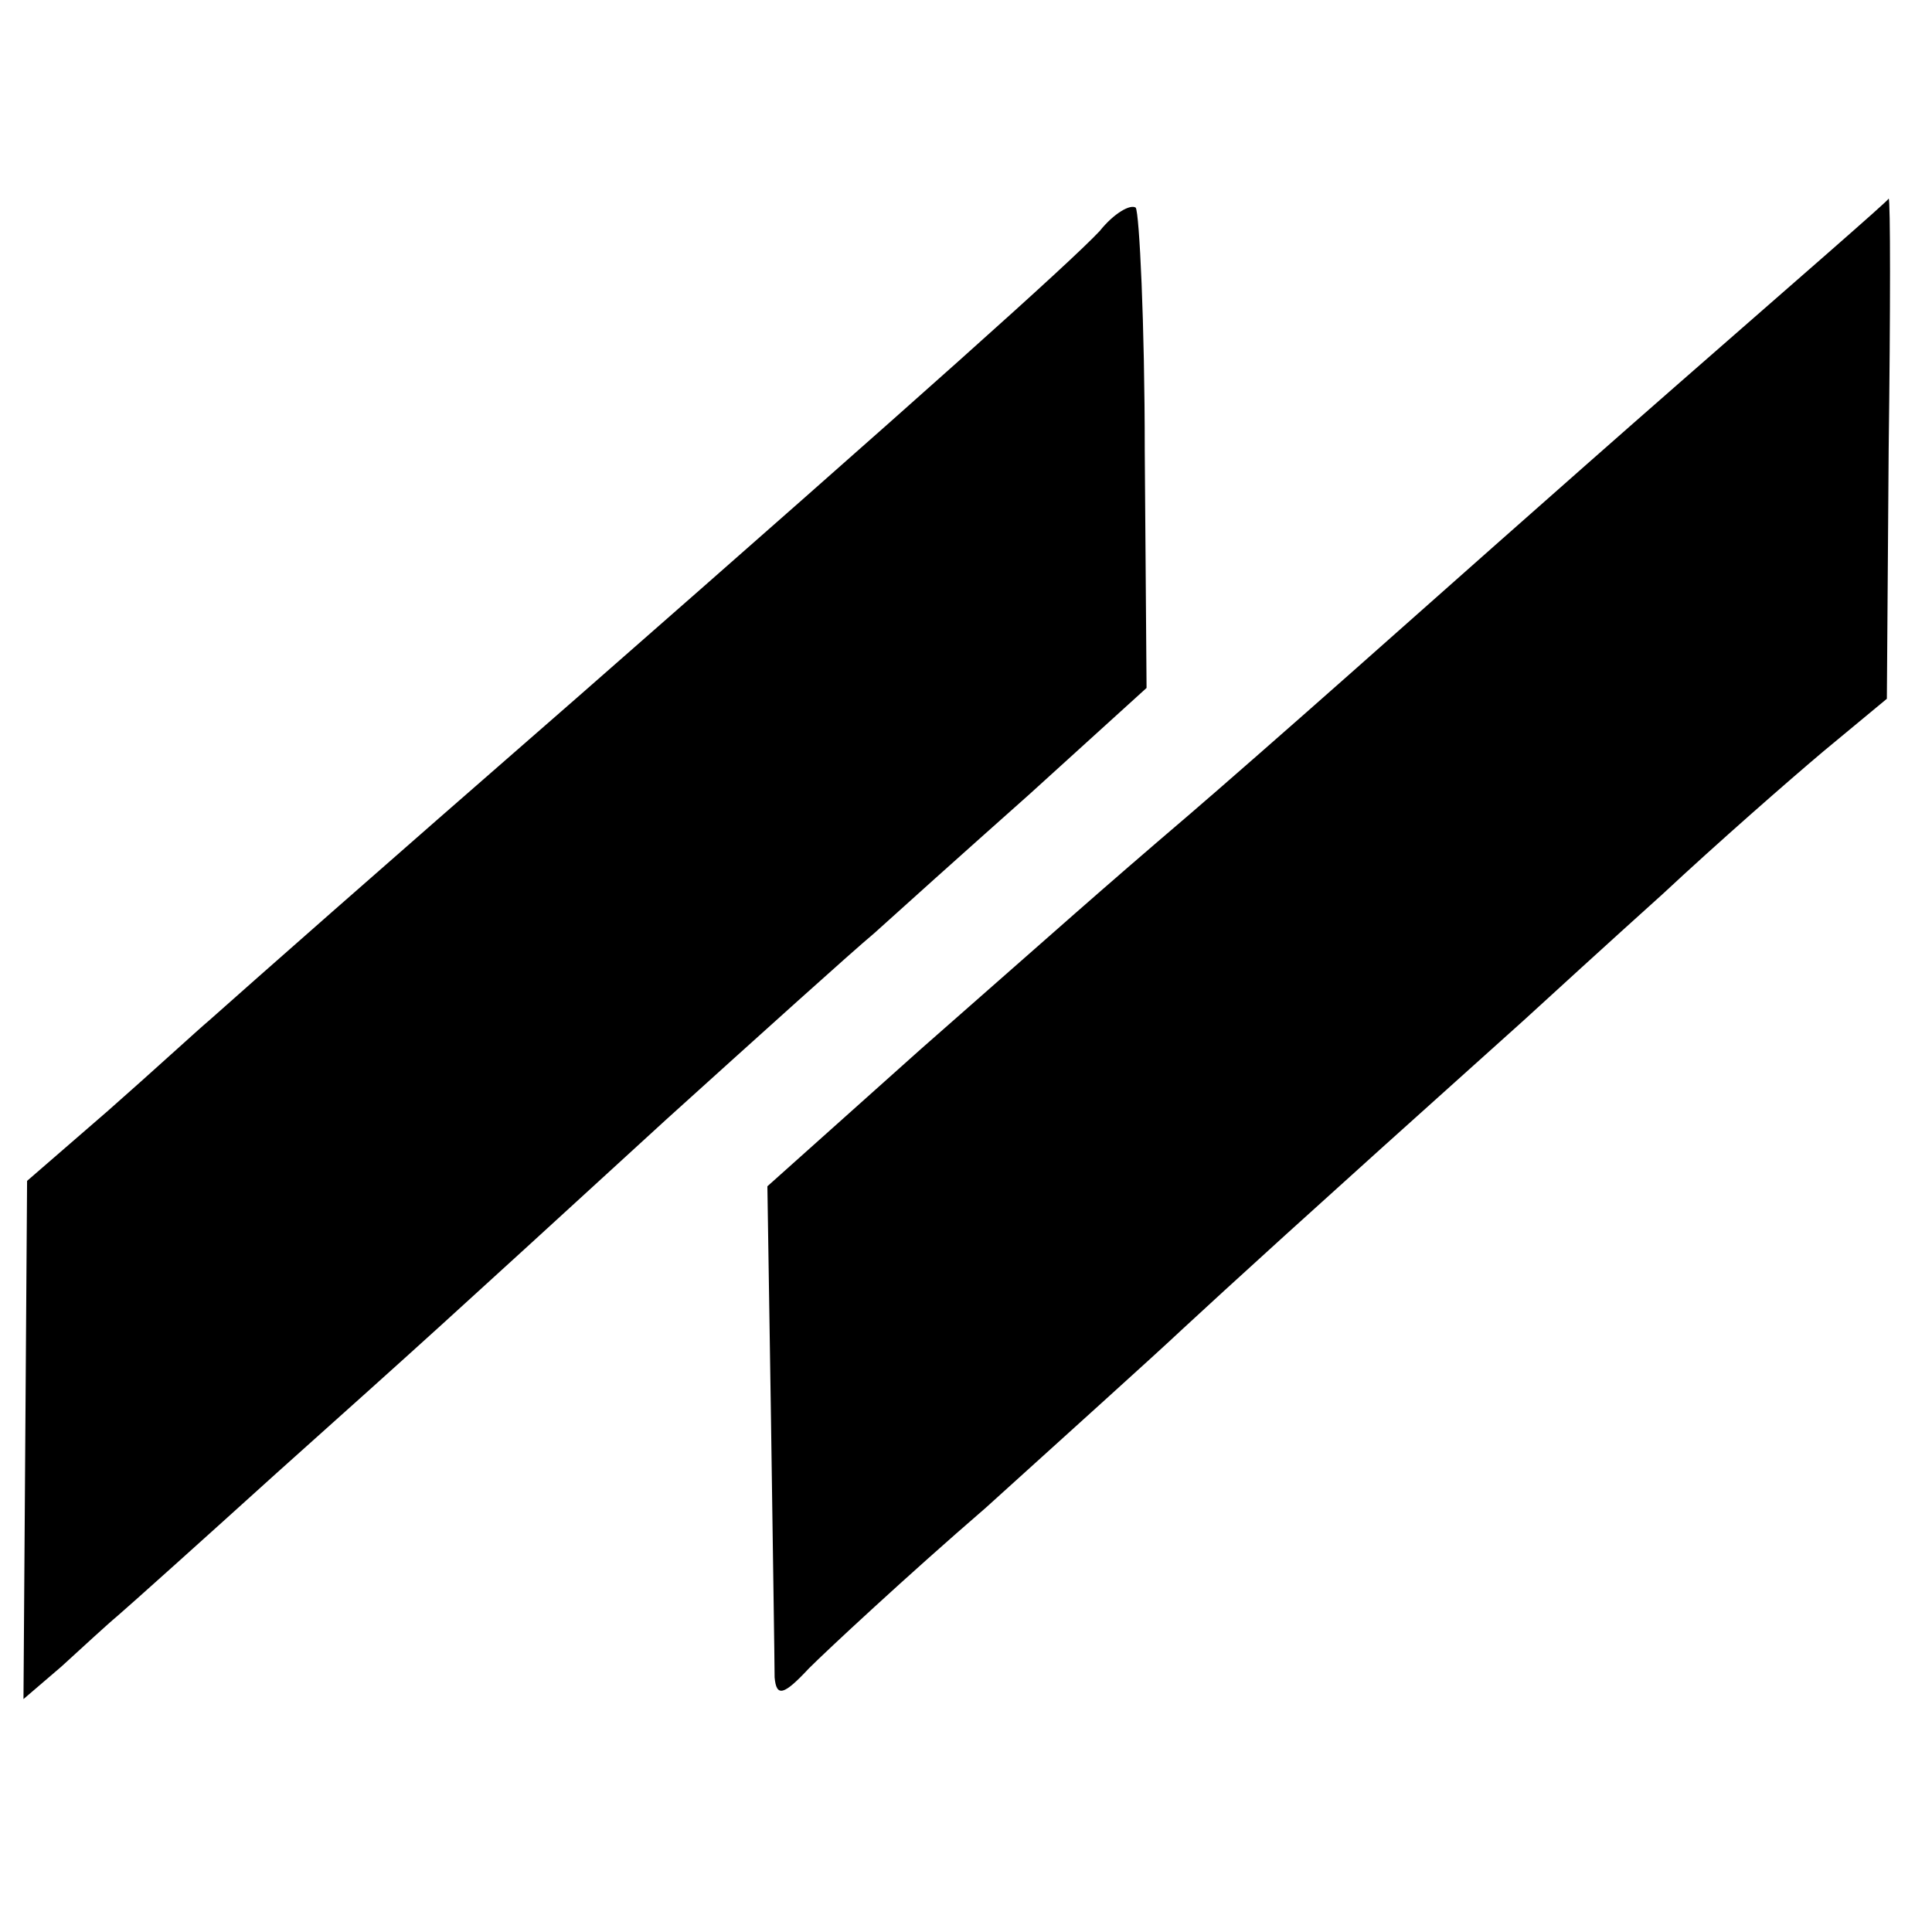
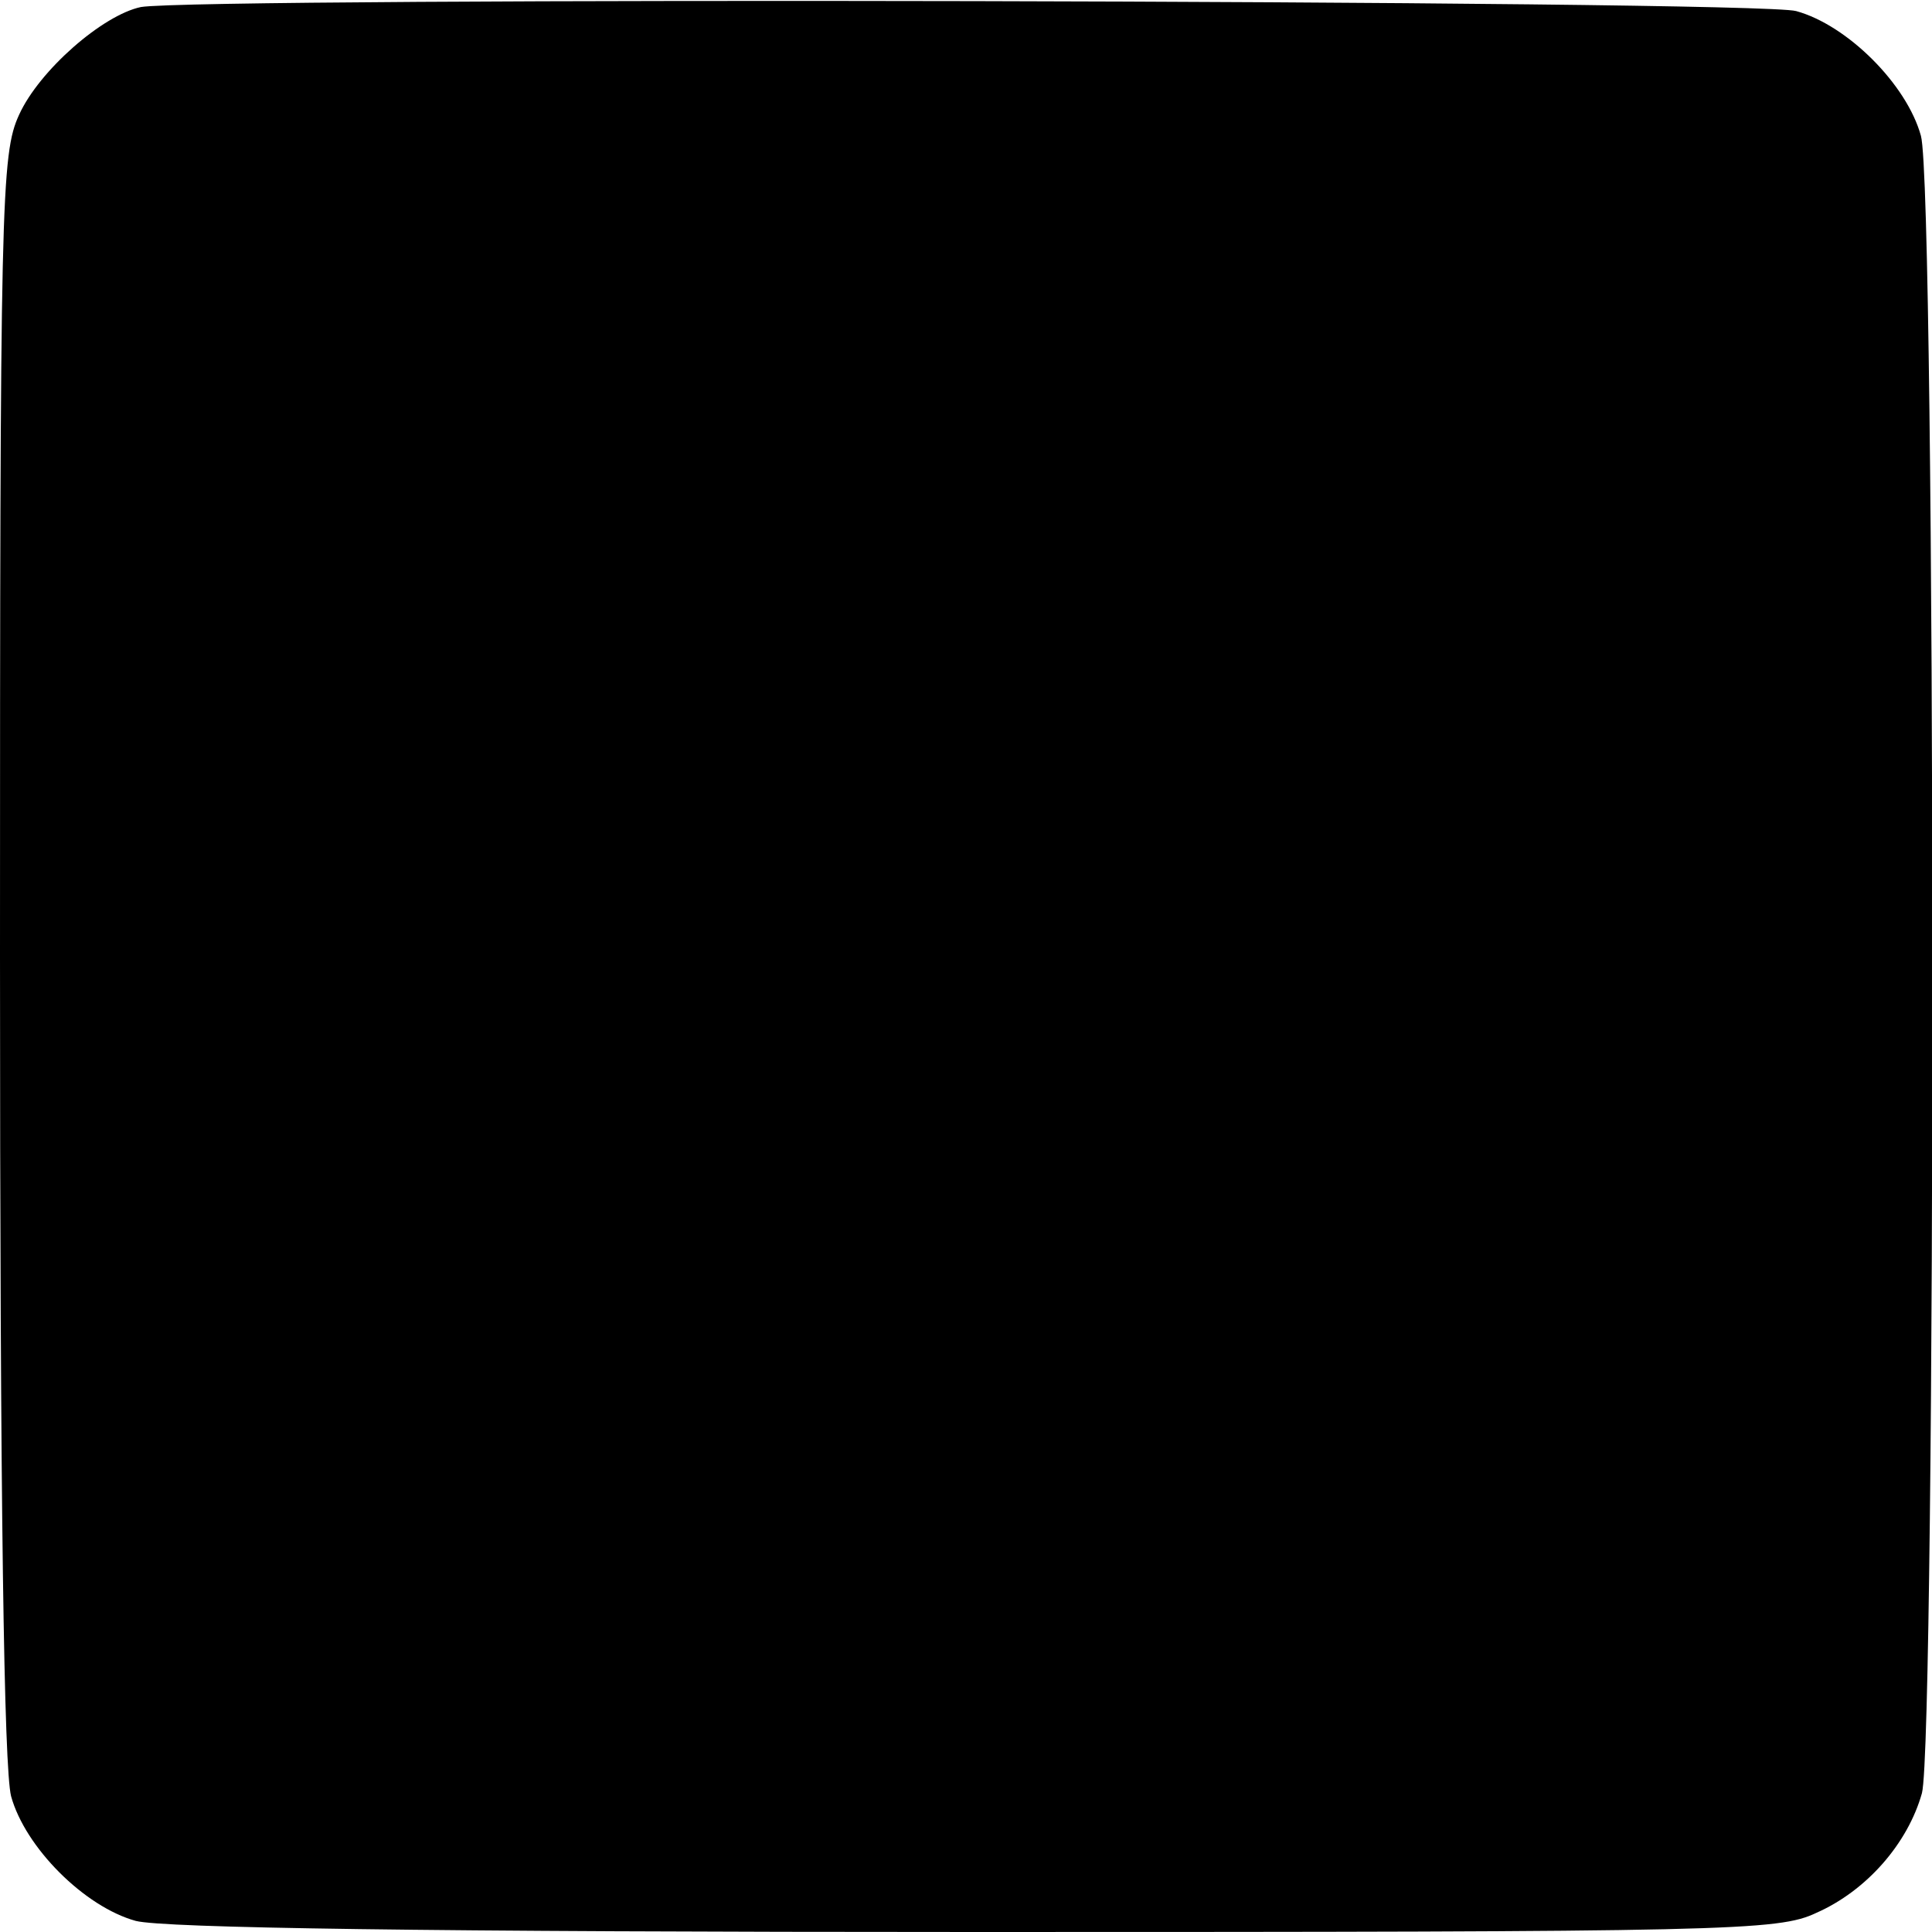
- <svg xmlns="http://www.w3.org/2000/svg" version="1.0" width="107pt" height="107pt" viewBox="0 0 107 107" preserveAspectRatio="xMidYMid meet">
-   <g transform="translate(0,107) scale(0.1,-0.1)" fill="#000000" stroke="none">
-     <path d="M609 942 c-17 -18 -95 -88 -289 -258 -117 -102 -177 -155 -204 -179 -6 -5 -31 -28 -56 -50 l-45 -39 -1 -144 -1 -143 21 18 c11 10 25 23 31 28 7 6 46 41 88 79 86 77 86 77 216 196 52 47 103 93 115 103 11 10 50 45 86 77 l65 59 -1 131 c0 71 -3 132 -5 135 -3 2 -12 -3 -20 -13z" />
-     <path d="M929 857 c-64 -56 -145 -128 -180 -159 -35 -31 -75 -66 -89 -78 -55 -47 -68 -59 -150 -131 l-85 -76 2 -129 c1 -71 2 -135 2 -143 1 -11 5 -10 19 5 10 10 54 51 98 89 43 39 92 83 109 99 26 24 63 58 189 171 12 11 47 43 77 70 30 28 70 63 89 79 l35 29 1 138 c1 77 1 139 0 139 0 -1 -53 -47 -117 -103z" />
+ <svg xmlns="http://www.w3.org/2000/svg" version="1.0" width="192pt" height="192pt" viewBox="0 0 192 192" preserveAspectRatio="xMidYMid meet">
+   <g transform="translate(0,192) scale(0.1,-0.1)" fill="#000000" stroke="none">
+     <path d="M140 1913 c-38 -8 -101 -63 -121 -107 -18 -39 -19 -85 -19 -836 0 -550 4 -807 11 -835 14 -51 73 -110 124 -124 28 -7 285 -11 835 -11 750 0 797 1 835 19 50 22 91 69 105 119 14 53 14 1593 -1 1647 -14 51 -73 110 -124 124 -39 11 -1588 14 -1645 4z" />
  </g>
</svg>
